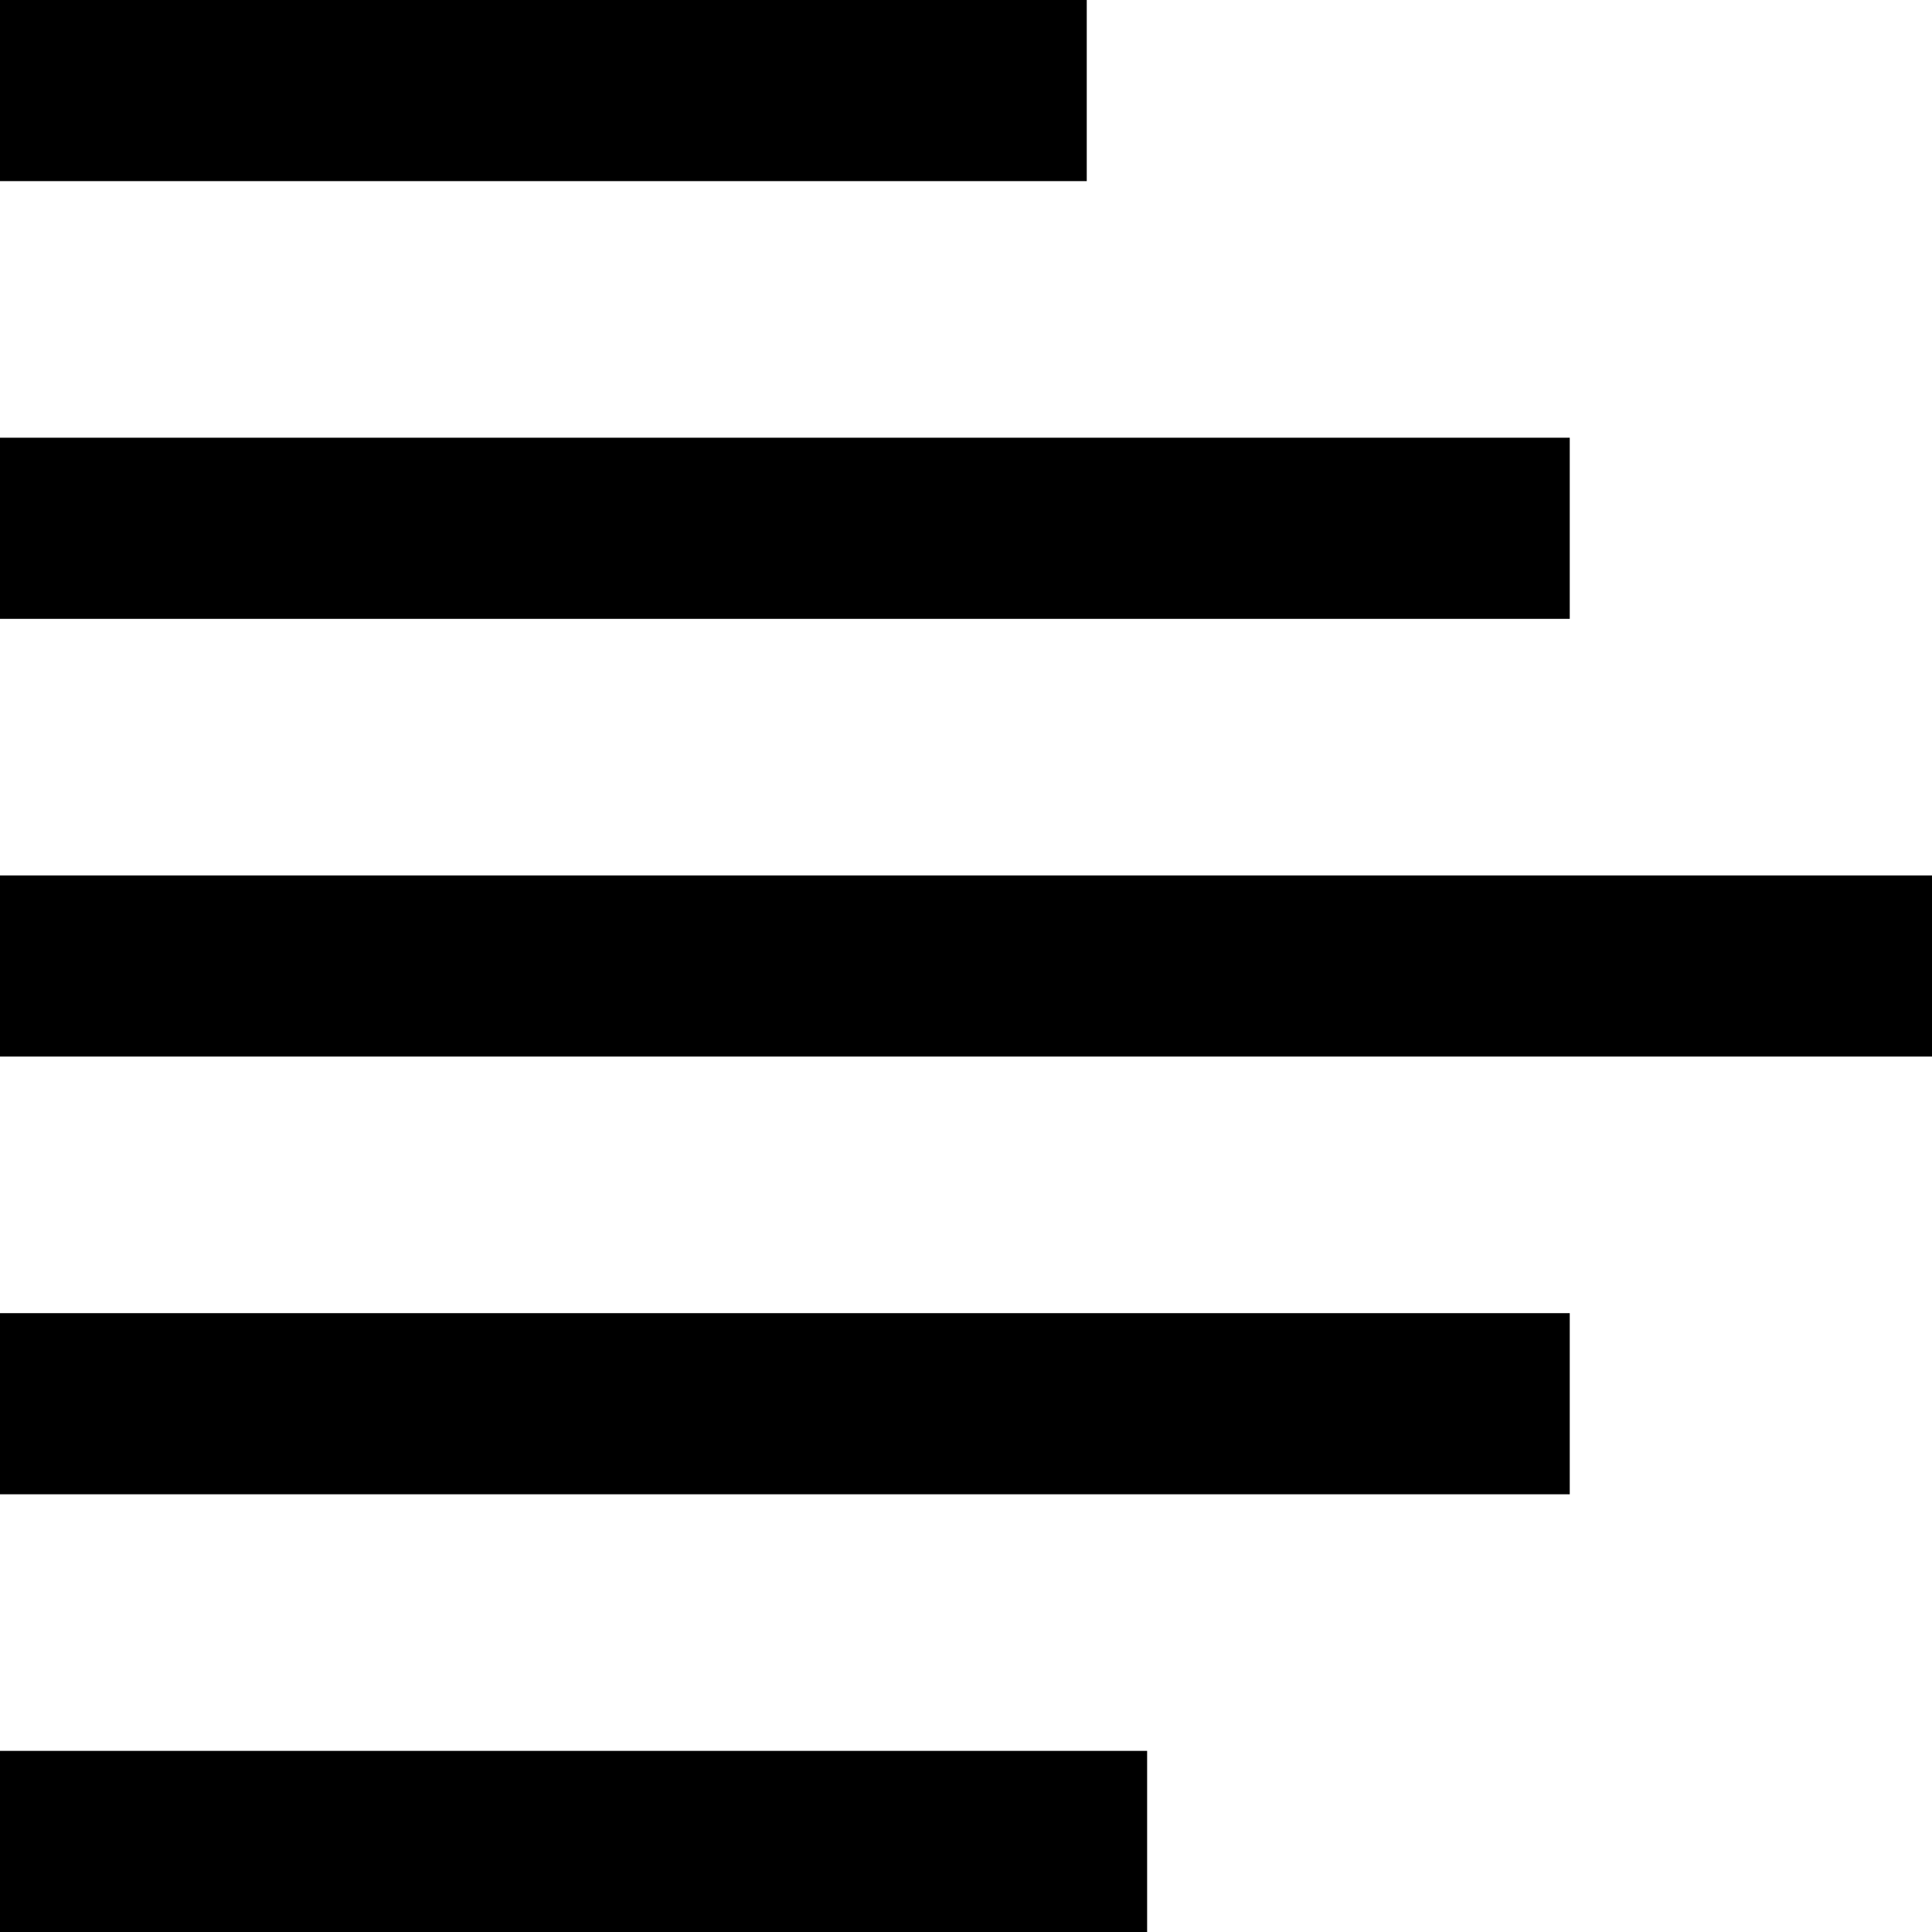
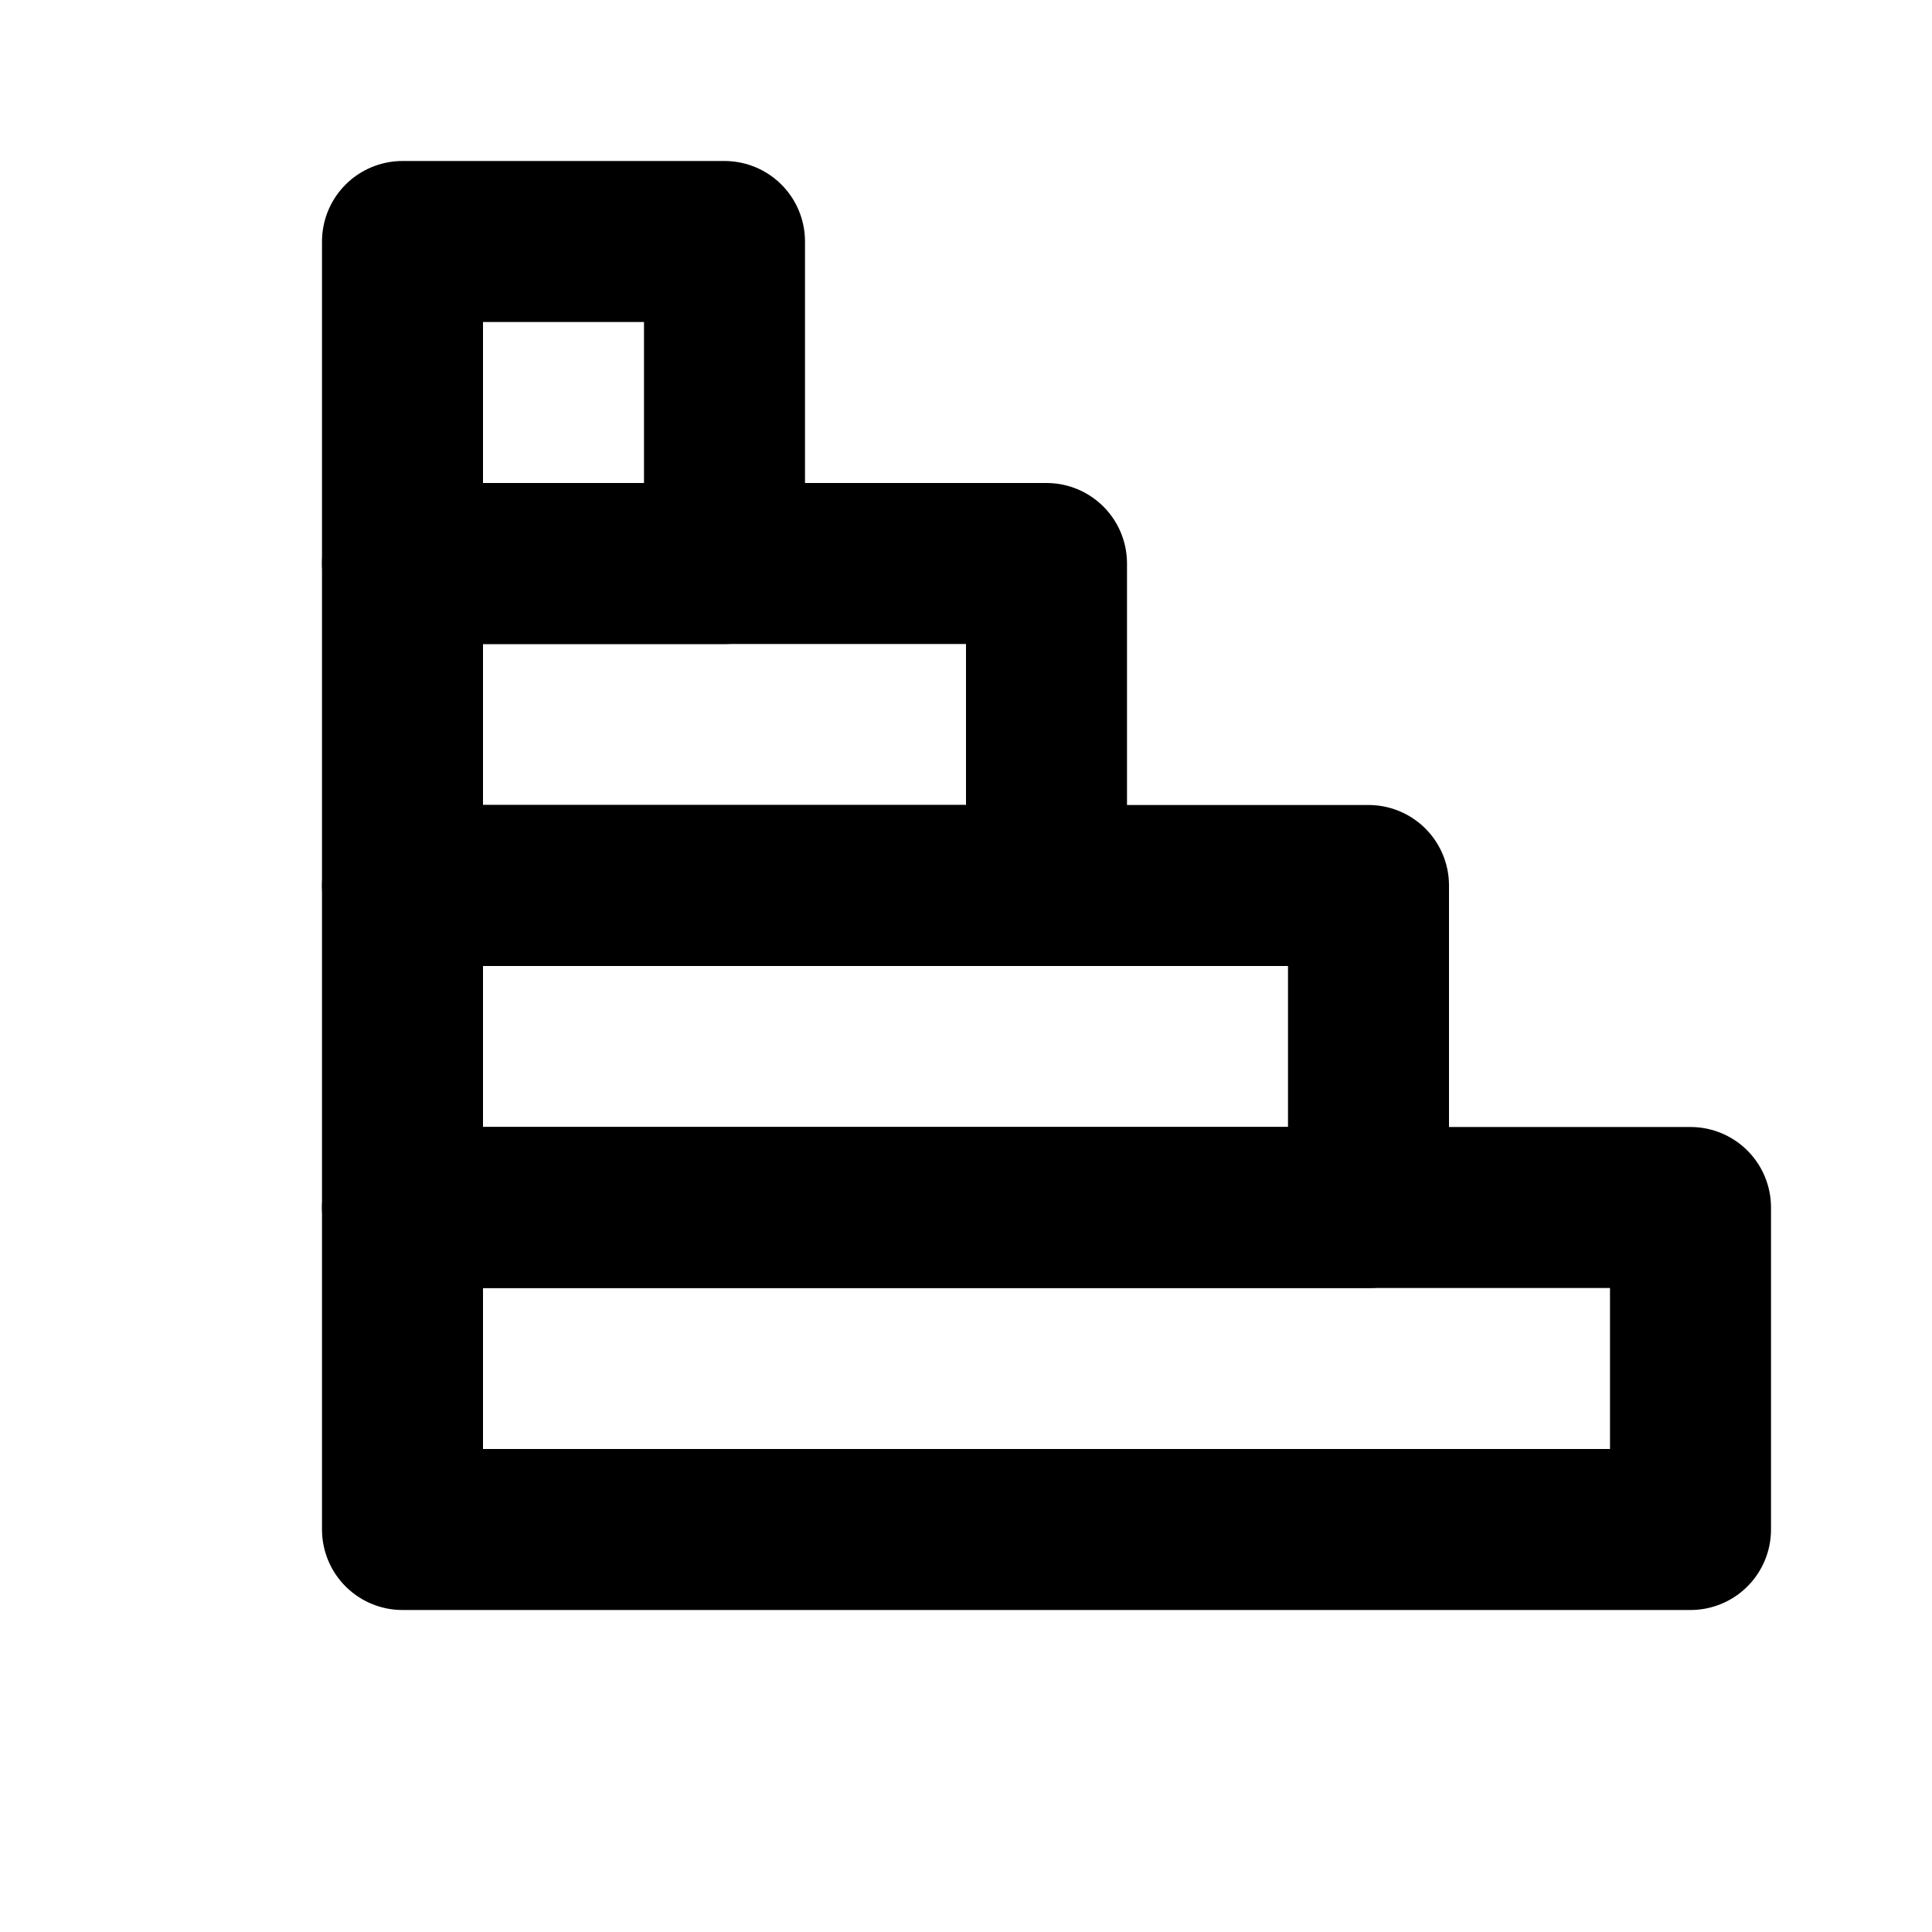
- <svg xmlns="http://www.w3.org/2000/svg" fill="#000000" version="1.1" id="Capa_1" viewBox="0 0 490 490" xml:space="preserve">
-   <g>
-     <rect width="275.625" height="45.938" />
-     <rect y="111.016" width="398.125" height="45.938" />
-     <rect y="222.031" width="490" height="45.938" />
-     <rect y="333.047" width="398.125" height="45.938" />
-     <rect y="444.063" width="290.938" height="45.938" />
-   </g>
+ <svg xmlns="http://www.w3.org/2000/svg" viewBox="0 0 24 24" fill="none" stroke="currentColor" stroke-width="2" stroke-linecap="round" stroke-linejoin="round" transform="rotate(90 12 12)">
+   <rect x="3" y="15" width="4" height="4" />
+   <rect x="7" y="11" width="4" height="8" />
+   <rect x="11" y="7" width="4" height="12" />
+   <rect x="15" y="3" width="4" height="16" />
</svg>
